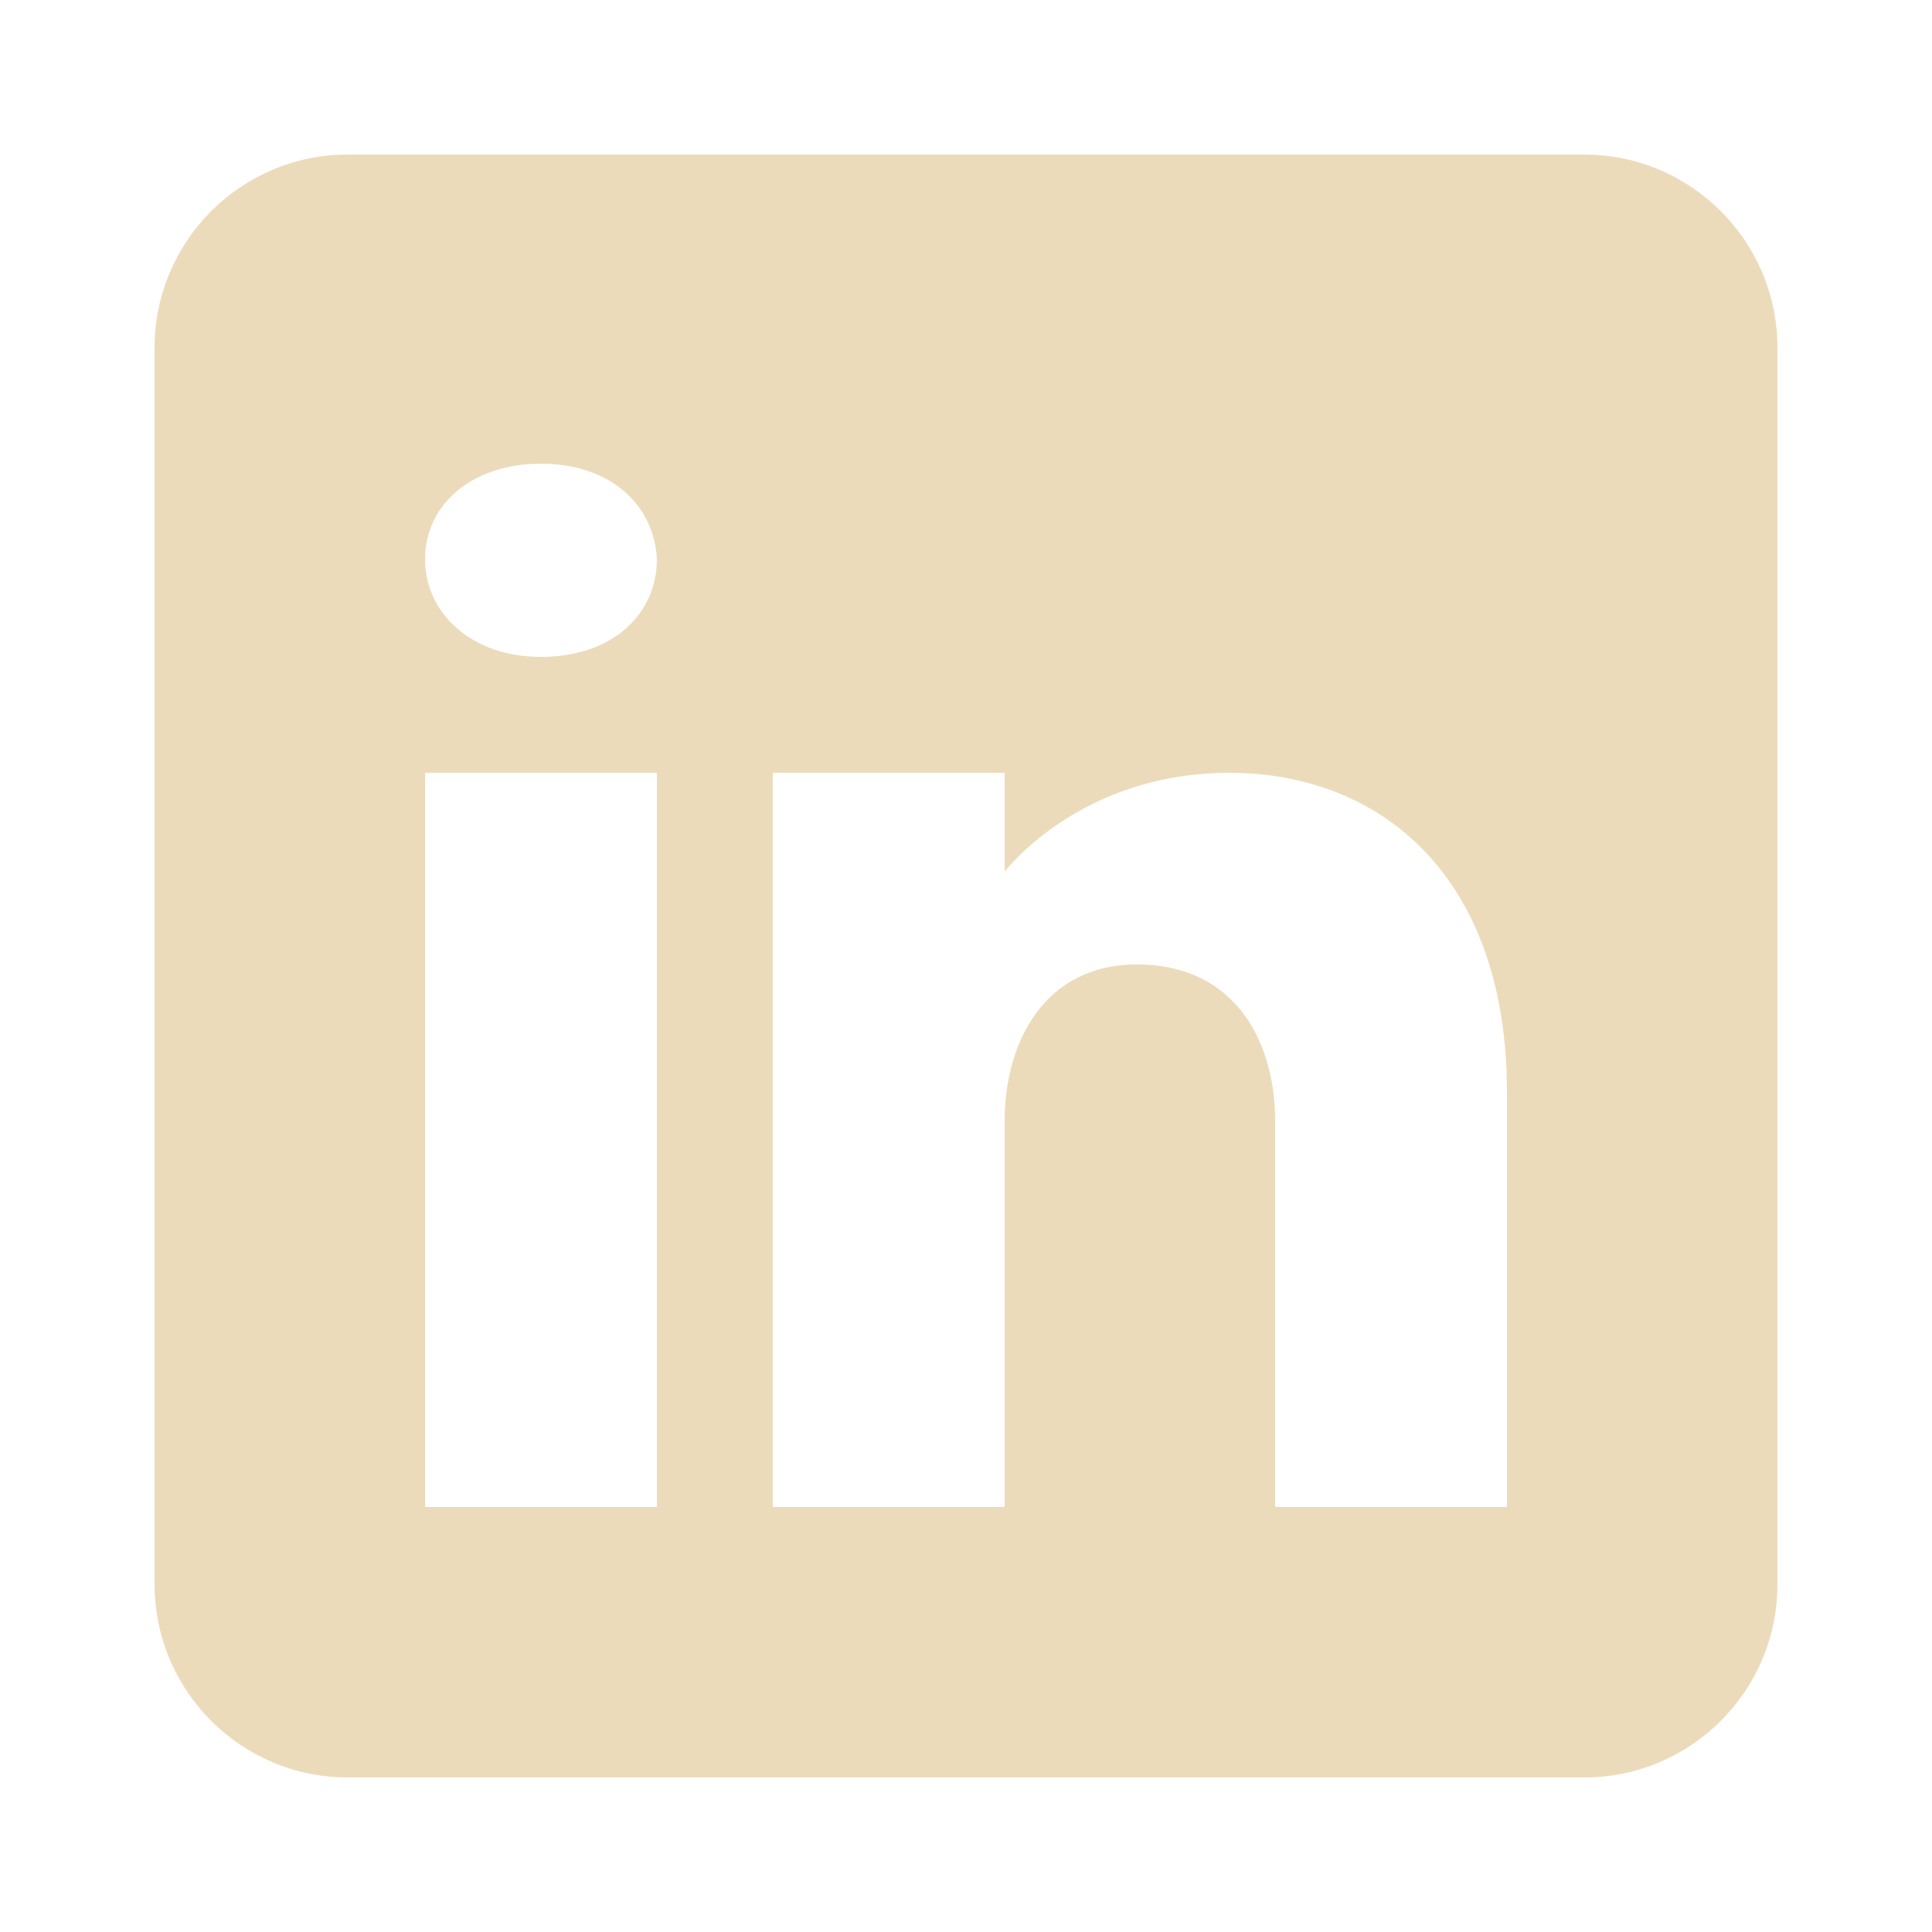
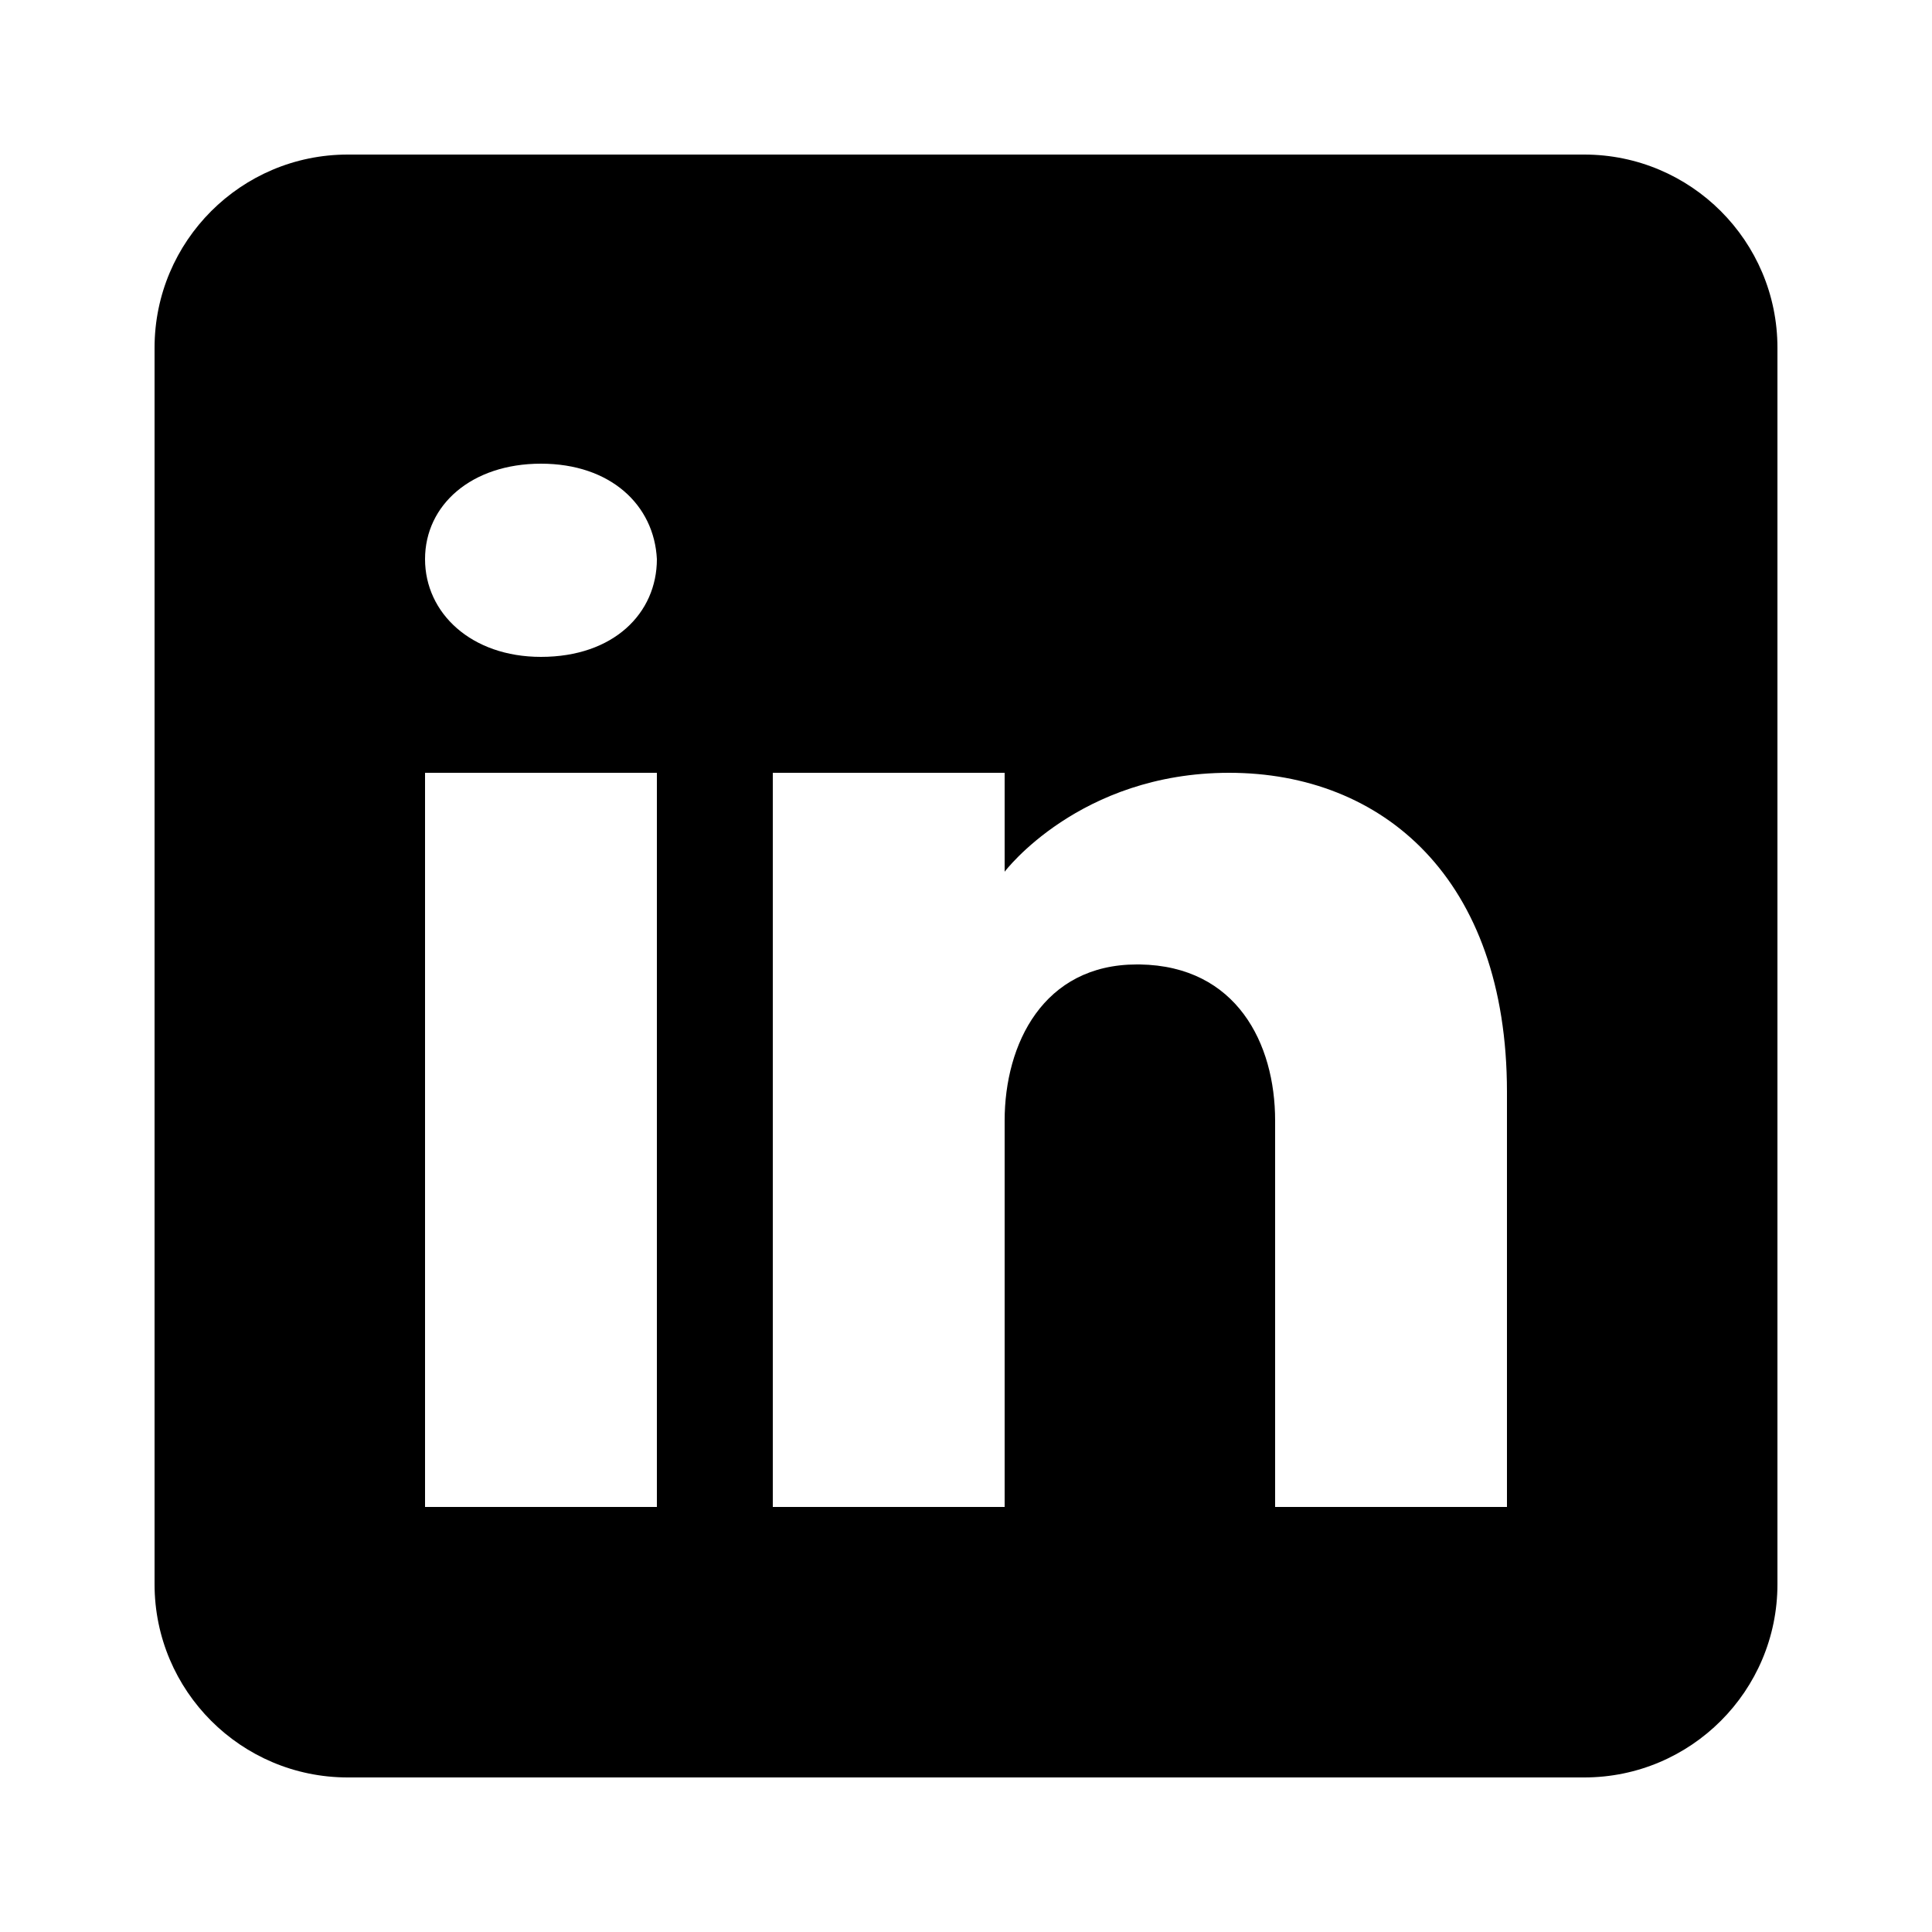
- <svg xmlns="http://www.w3.org/2000/svg" fill="#ecdbba" viewBox="0 0 50 50" width="50px" height="50px">
+ <svg xmlns="http://www.w3.org/2000/svg" fill="#000000" viewBox="0 0 50 50" width="50px" height="50px">
  <path d="M41,4H9C6.24,4,4,6.24,4,9v32c0,2.76,2.24,5,5,5h32c2.76,0,5-2.24,5-5V9C46,6.24,43.76,4,41,4z M17,20v19h-6V20H17z M11,14.47c0-1.4,1.2-2.47,3-2.47s2.93,1.07,3,2.47c0,1.4-1.12,2.53-3,2.53C12.2,17,11,15.87,11,14.47z M39,39h-6c0,0,0-9.26,0-10 c0-2-1-4-3.5-4.04h-0.08C27,24.96,26,27.02,26,29c0,0.91,0,10,0,10h-6V20h6v2.56c0,0,1.93-2.56,5.81-2.56 c3.97,0,7.19,2.73,7.19,8.26V39z" />
</svg>
